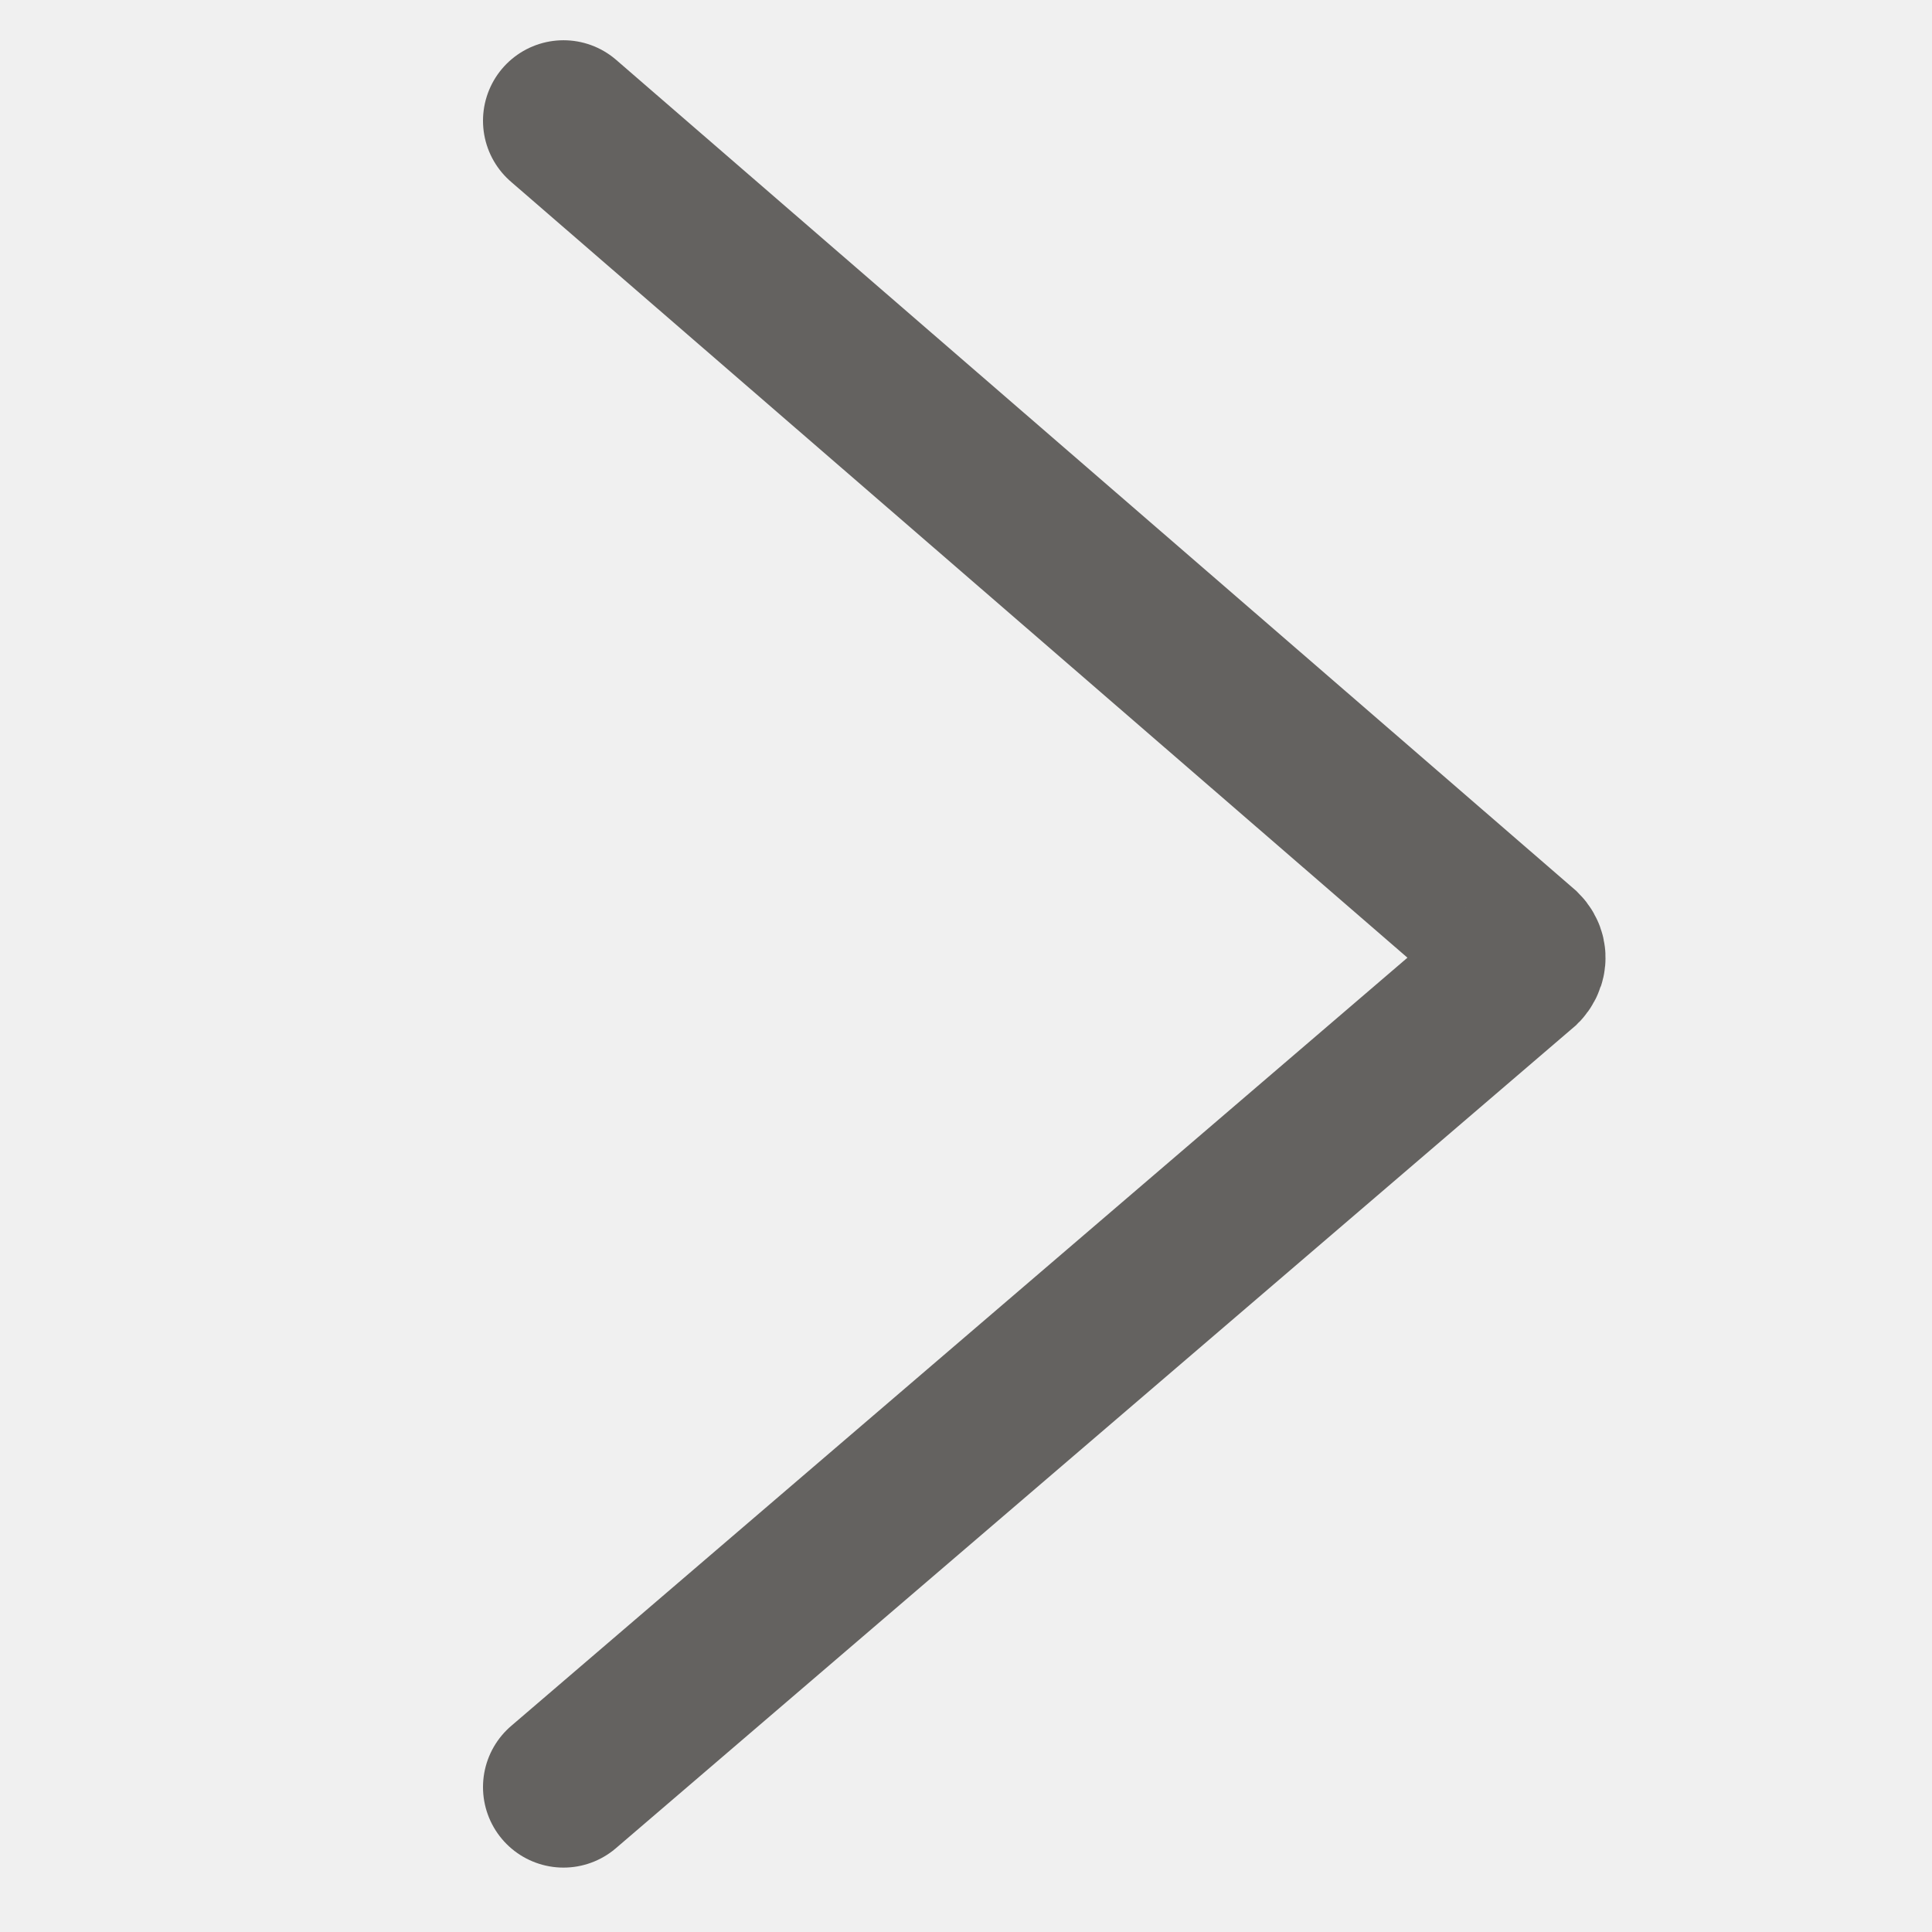
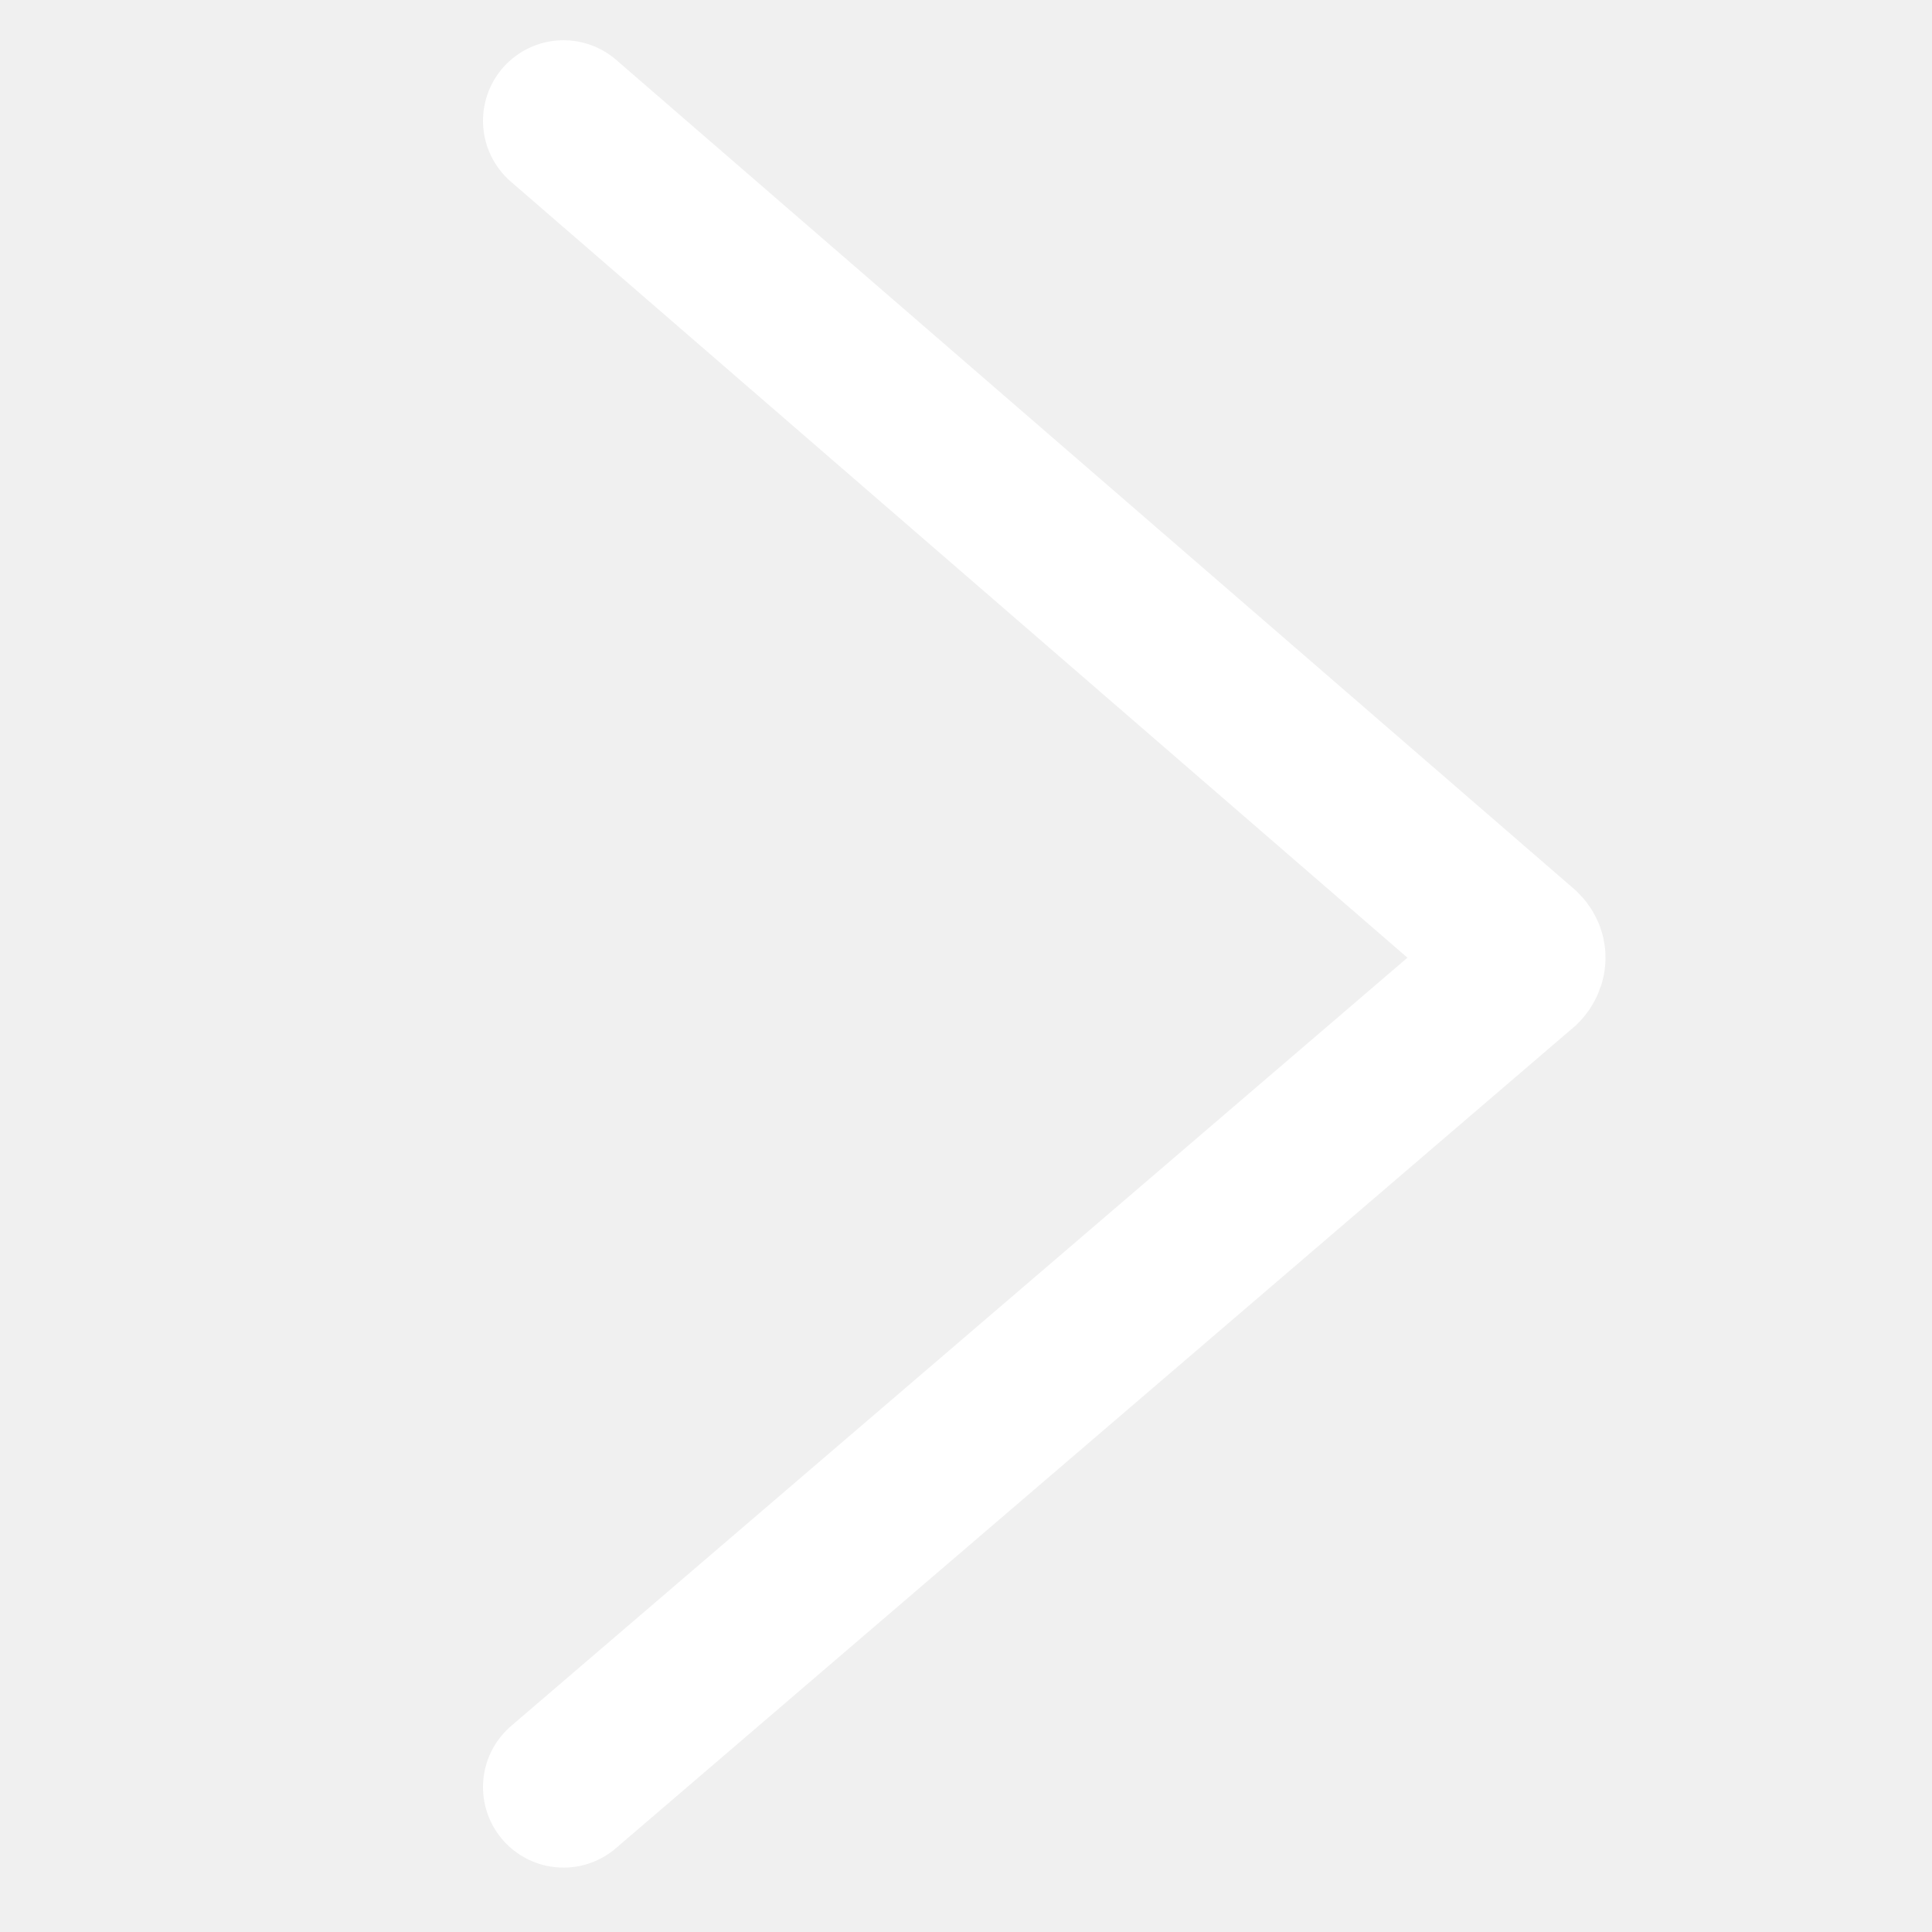
<svg xmlns="http://www.w3.org/2000/svg" viewBox="0 0 24 24">
-   <path d="M6,21.2L17.9,11c0,0,0,0,0,0c0,0,0.1-0.1,0-0.2c0,0,0,0,0,0L6,0.5" fill="none" stroke="#646260" stroke-width="2" stroke-linecap="round" transform="translate(1 1)" />
+   <path d="M6,21.2L17.9,11c0,0,0,0,0,0c0,0,0.1-0.1,0-0.2c0,0,0,0,0,0L6,0.5" fill="none" stroke="white" stroke-width="2" stroke-linecap="round" transform="translate(1 1)" />
</svg>
